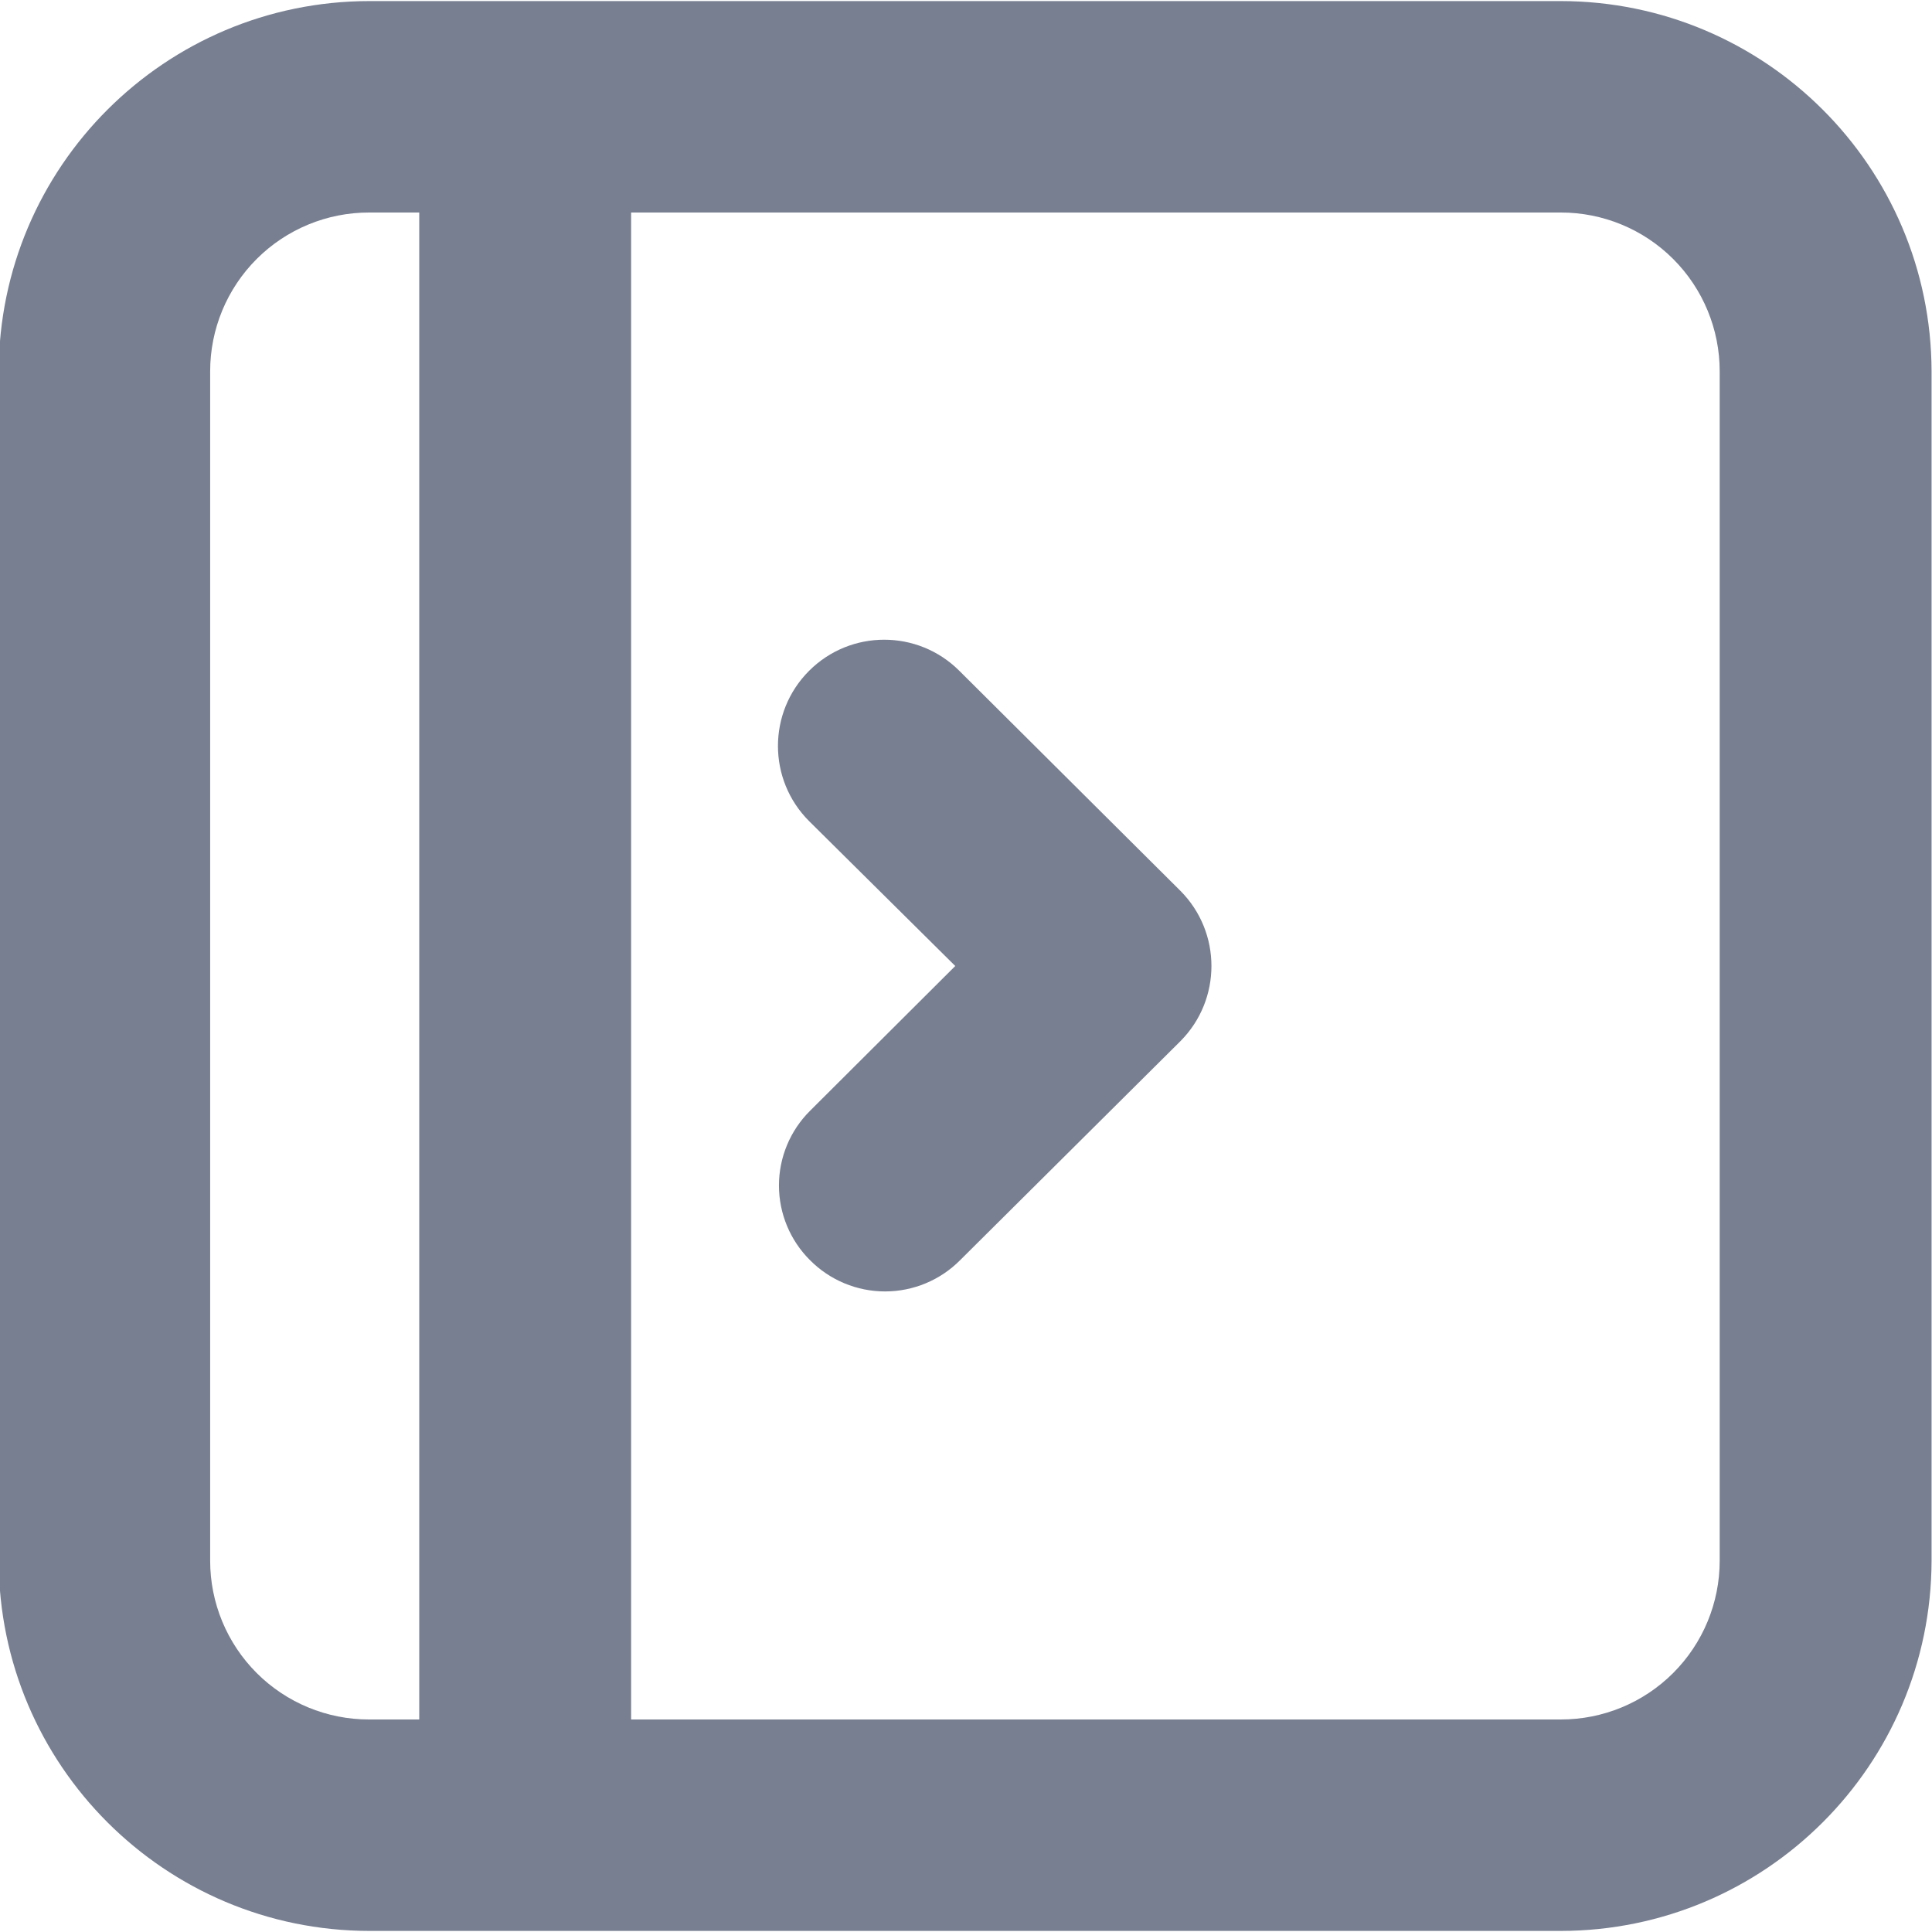
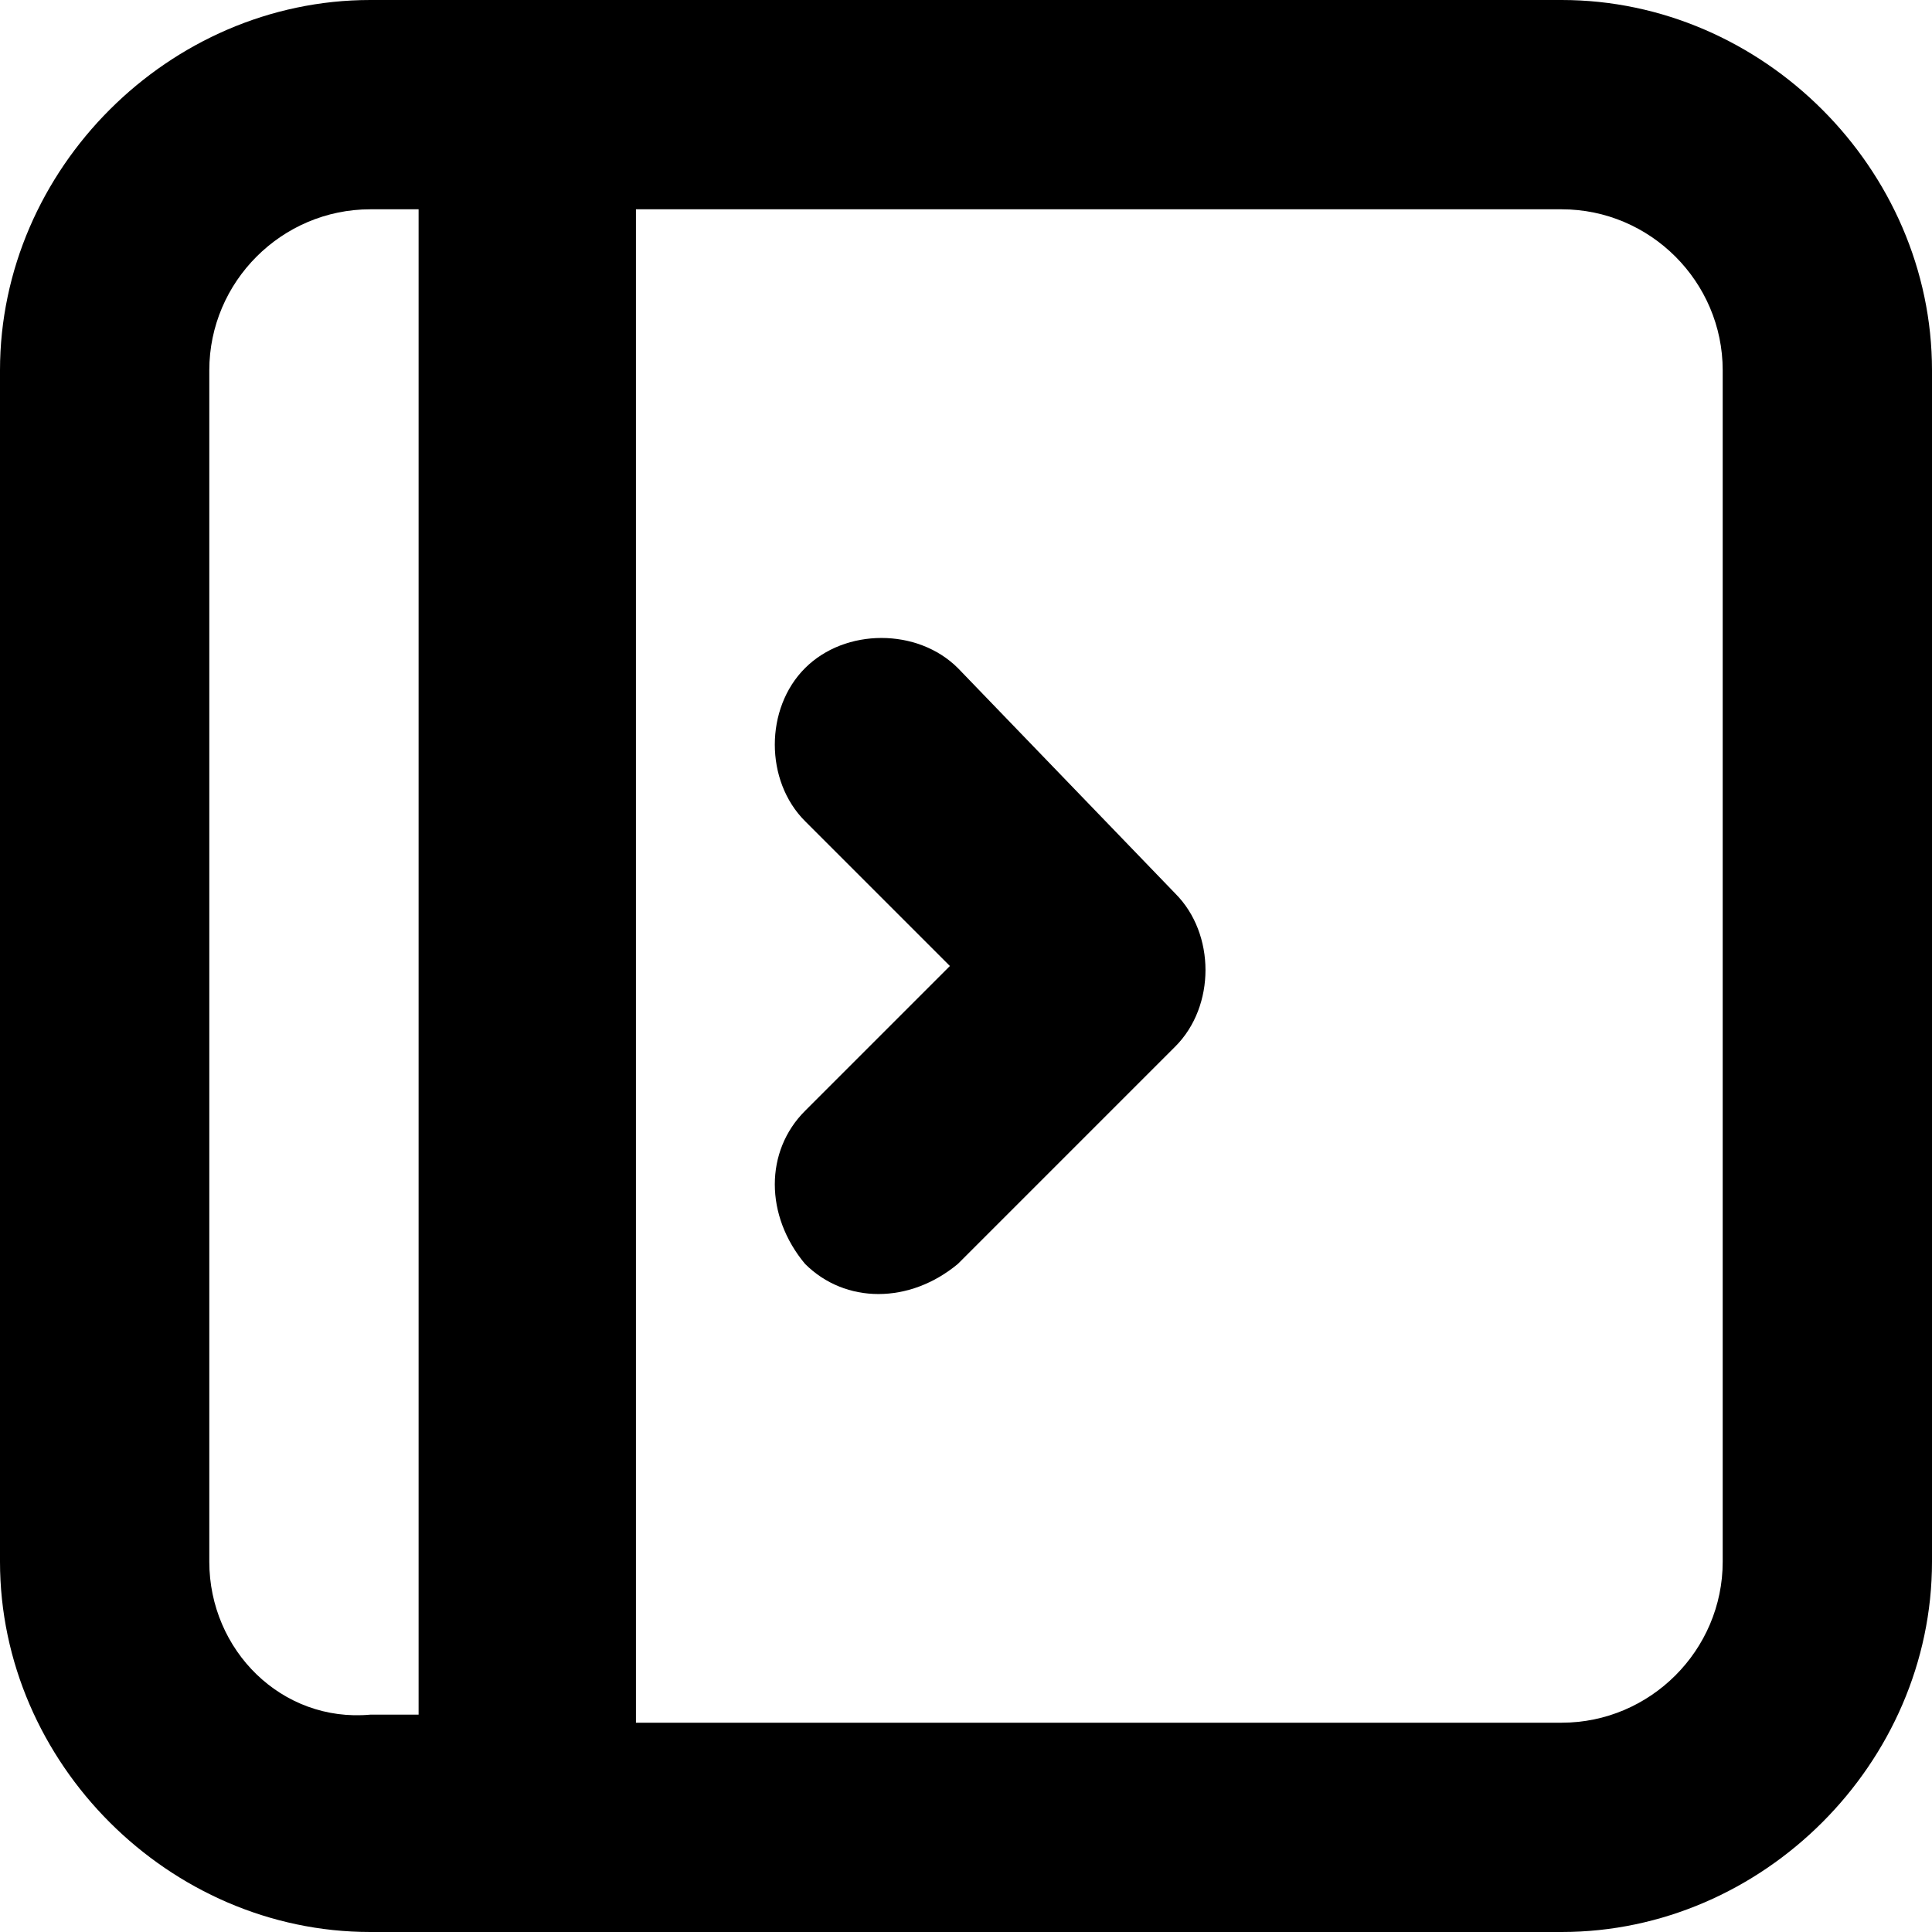
- <svg xmlns="http://www.w3.org/2000/svg" width="18" height="18" viewBox="0 0 18 18">
-   <defs>
-     <style>
-       .apa-menu-expand {
-         fill: #787f91;
-         fill-rule: evenodd;
-       }
-     </style>
-   </defs>
-   <path id="IconMenuExpand" class="apa-menu-expand" d="M407.542,1035.01h-11.1a3.457,3.457,0,0,0-3.454,3.45v11.08a3.457,3.457,0,0,0,3.454,3.45h11.1a3.458,3.458,0,0,0,3.454-3.45v-11.08A3.458,3.458,0,0,0,407.542,1035.01Zm-12.584,14.53v-11.08a1.479,1.479,0,0,1,1.481-1.48h0.467v14.04h-0.467A1.479,1.479,0,0,1,394.958,1049.54Zm14.064,0a1.479,1.479,0,0,1-1.48,1.48H398.88v-14.04h8.662a1.479,1.479,0,0,1,1.48,1.48v11.08Zm-7.084-8.29a0.989,0.989,0,0,0-1.4,1.4L401.9,1044l-1.354,1.35a0.981,0.981,0,0,0,0,1.39,0.985,0.985,0,0,0,1.4,0l2.052-2.04a0.993,0.993,0,0,0,0-1.4Z" transform="translate(-393 -1035)" />
+ <svg xmlns="http://www.w3.org/2000/svg" version="1.1" id="图层_1" x="0px" y="0px" viewBox="0 0 24 24" style="enable-background:new 0 0 24 24;" xml:space="preserve">
+   <style type="text/css">
+ 	.st0{fill-rule:evenodd;clip-rule:evenodd;}
+ </style>
+   <path id="IconMenuExpand" class="st0" d="M19.4,0H4.6C2.1,0,0,2.1,0,4.6v14.8C0,21.9,2.1,24,4.6,24h14.8c2.5,0,4.6-2.1,4.6-4.6V4.6  C24,2.1,21.9,0,19.4,0z M2.6,19.4V4.6c0-1.1,0.9-2,2-2c0,0,0,0,0,0h0.6v18.7H4.6C3.5,21.4,2.6,20.5,2.6,19.4  C2.6,19.4,2.6,19.4,2.6,19.4z M21.4,19.4c0,1.1-0.9,2-2,2c0,0,0,0,0,0H7.9V2.6h11.5c1.1,0,2,0.9,2,2c0,0,0,0,0,0V19.4L21.4,19.4z   M11.9,8.3c-0.5-0.5-1.4-0.5-1.9,0c-0.5,0.5-0.5,1.4,0,1.9l0,0l1.8,1.8l-1.8,1.8c-0.5,0.5-0.5,1.3,0,1.9c0,0,0,0,0,0  c0.5,0.5,1.3,0.5,1.9,0c0,0,0,0,0,0l2.7-2.7c0.5-0.5,0.5-1.4,0-1.9L11.9,8.3z" />
</svg>
